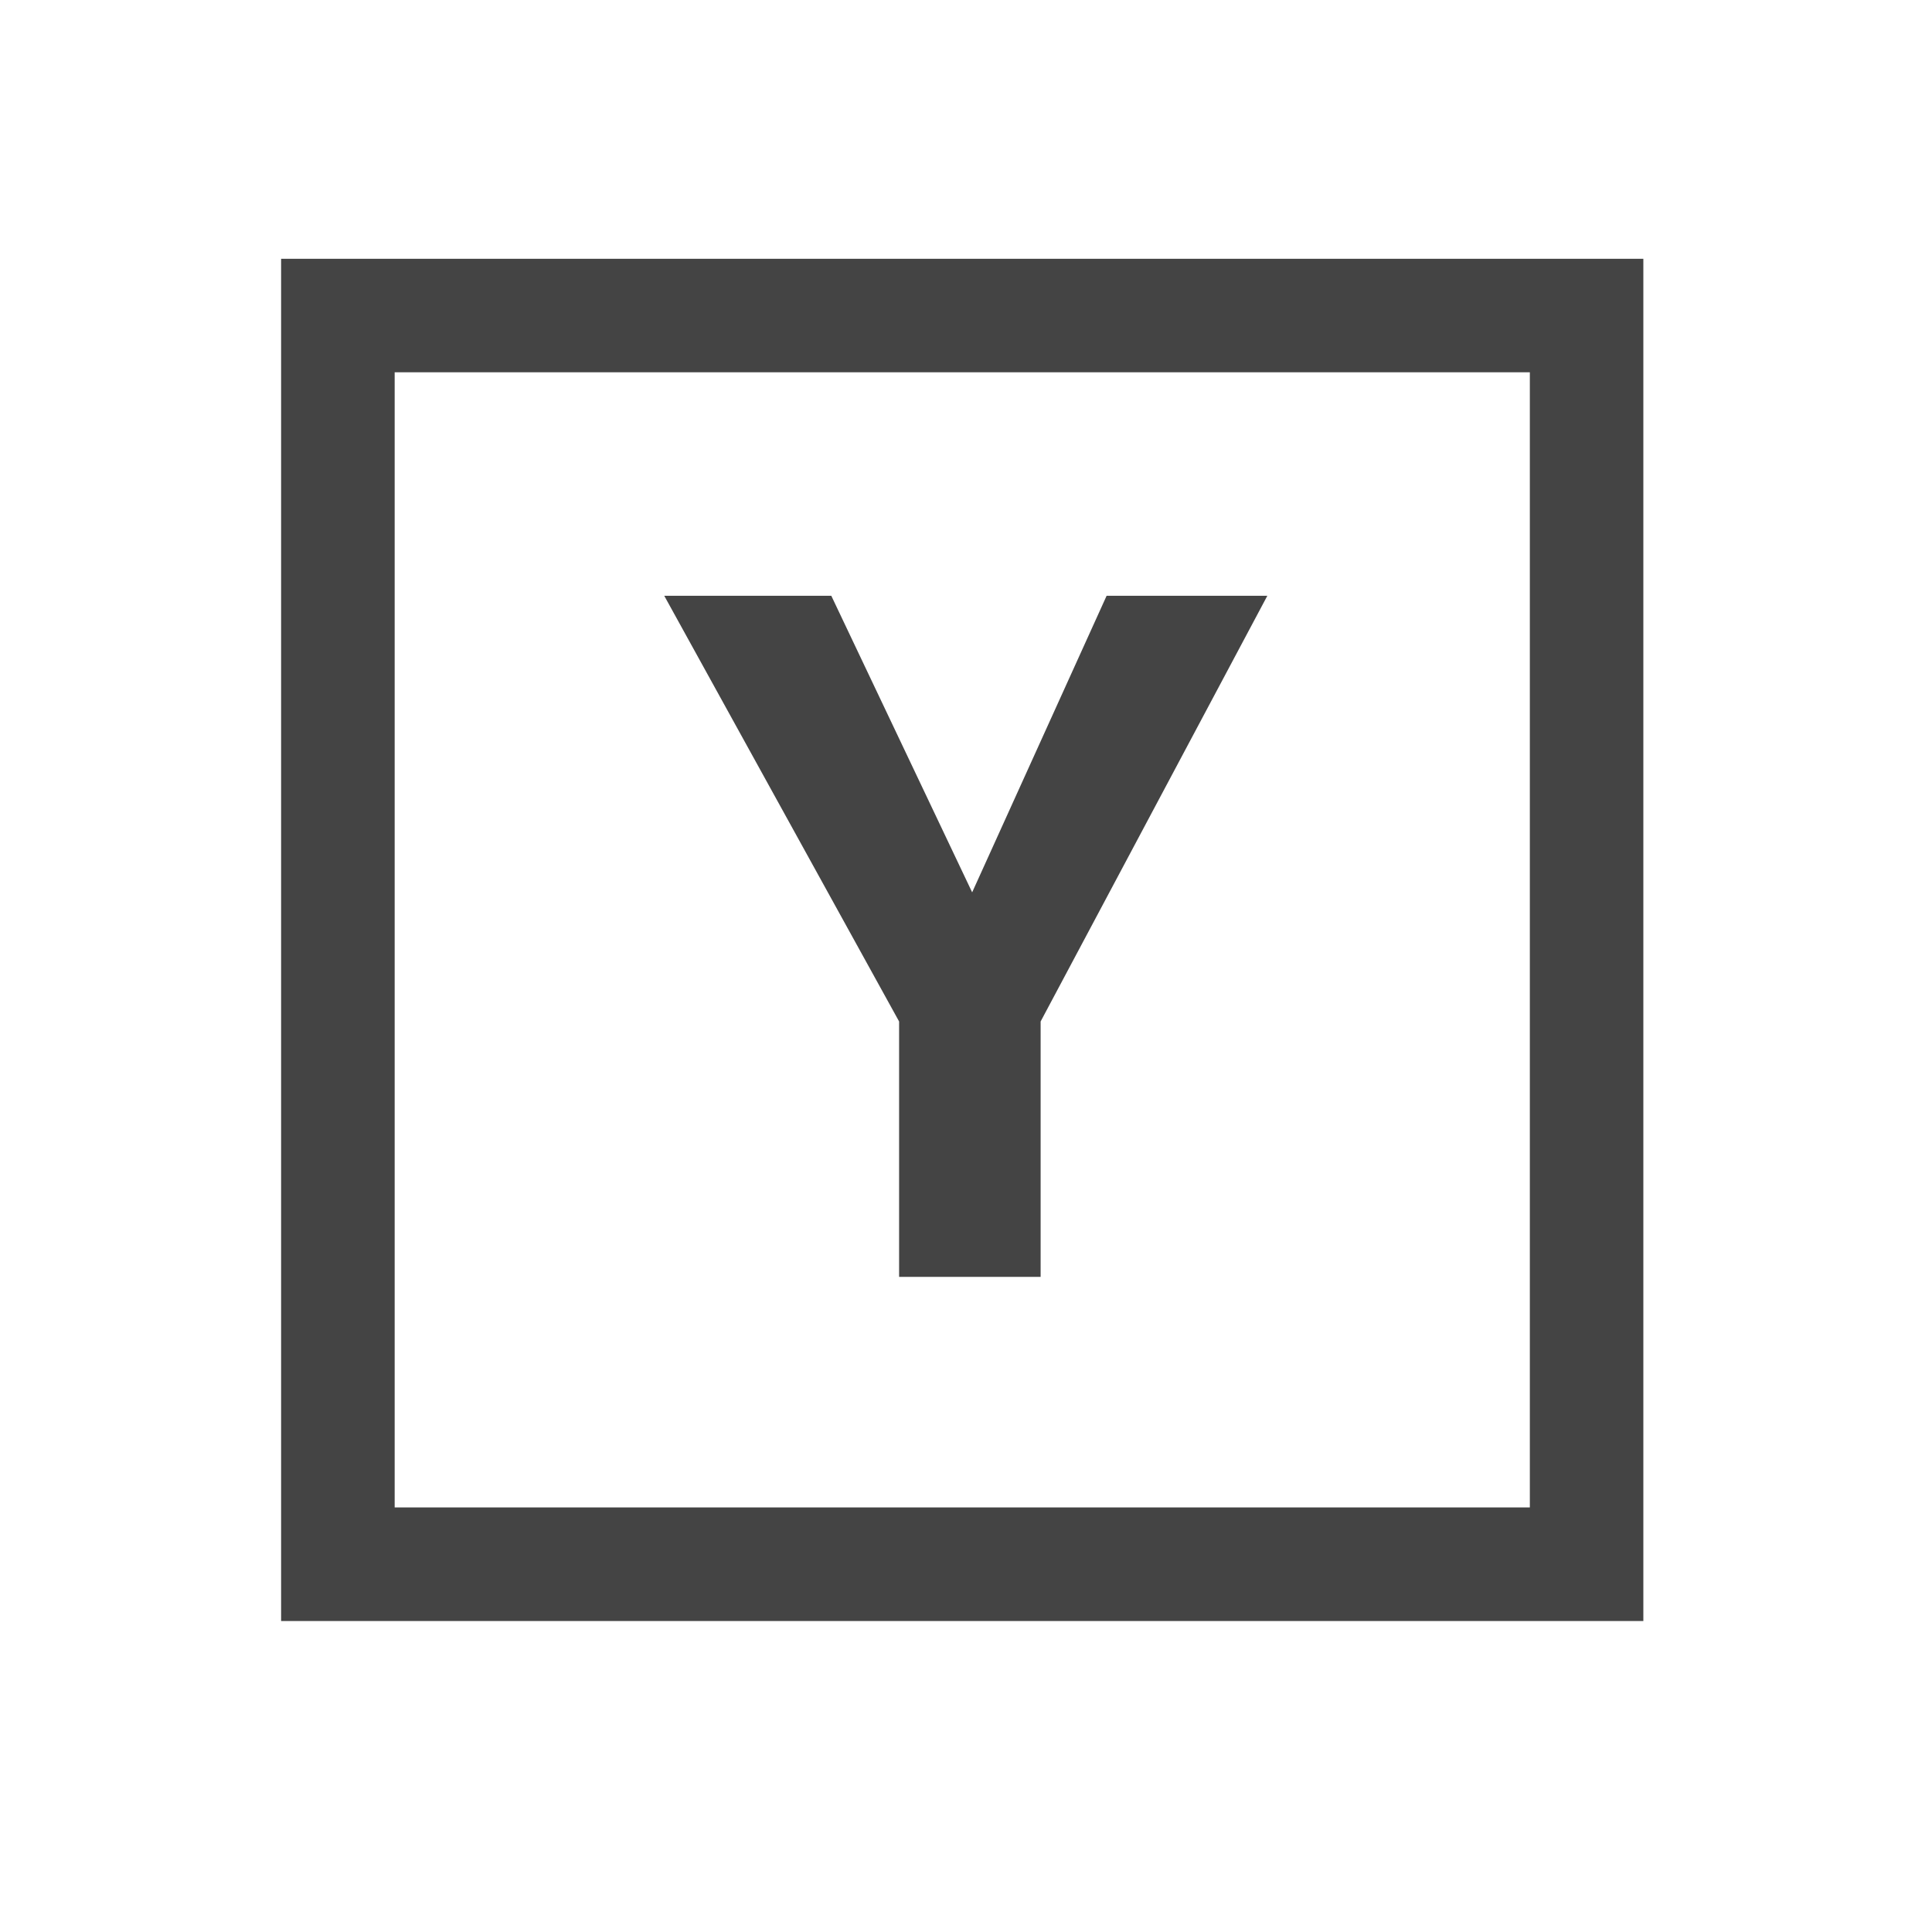
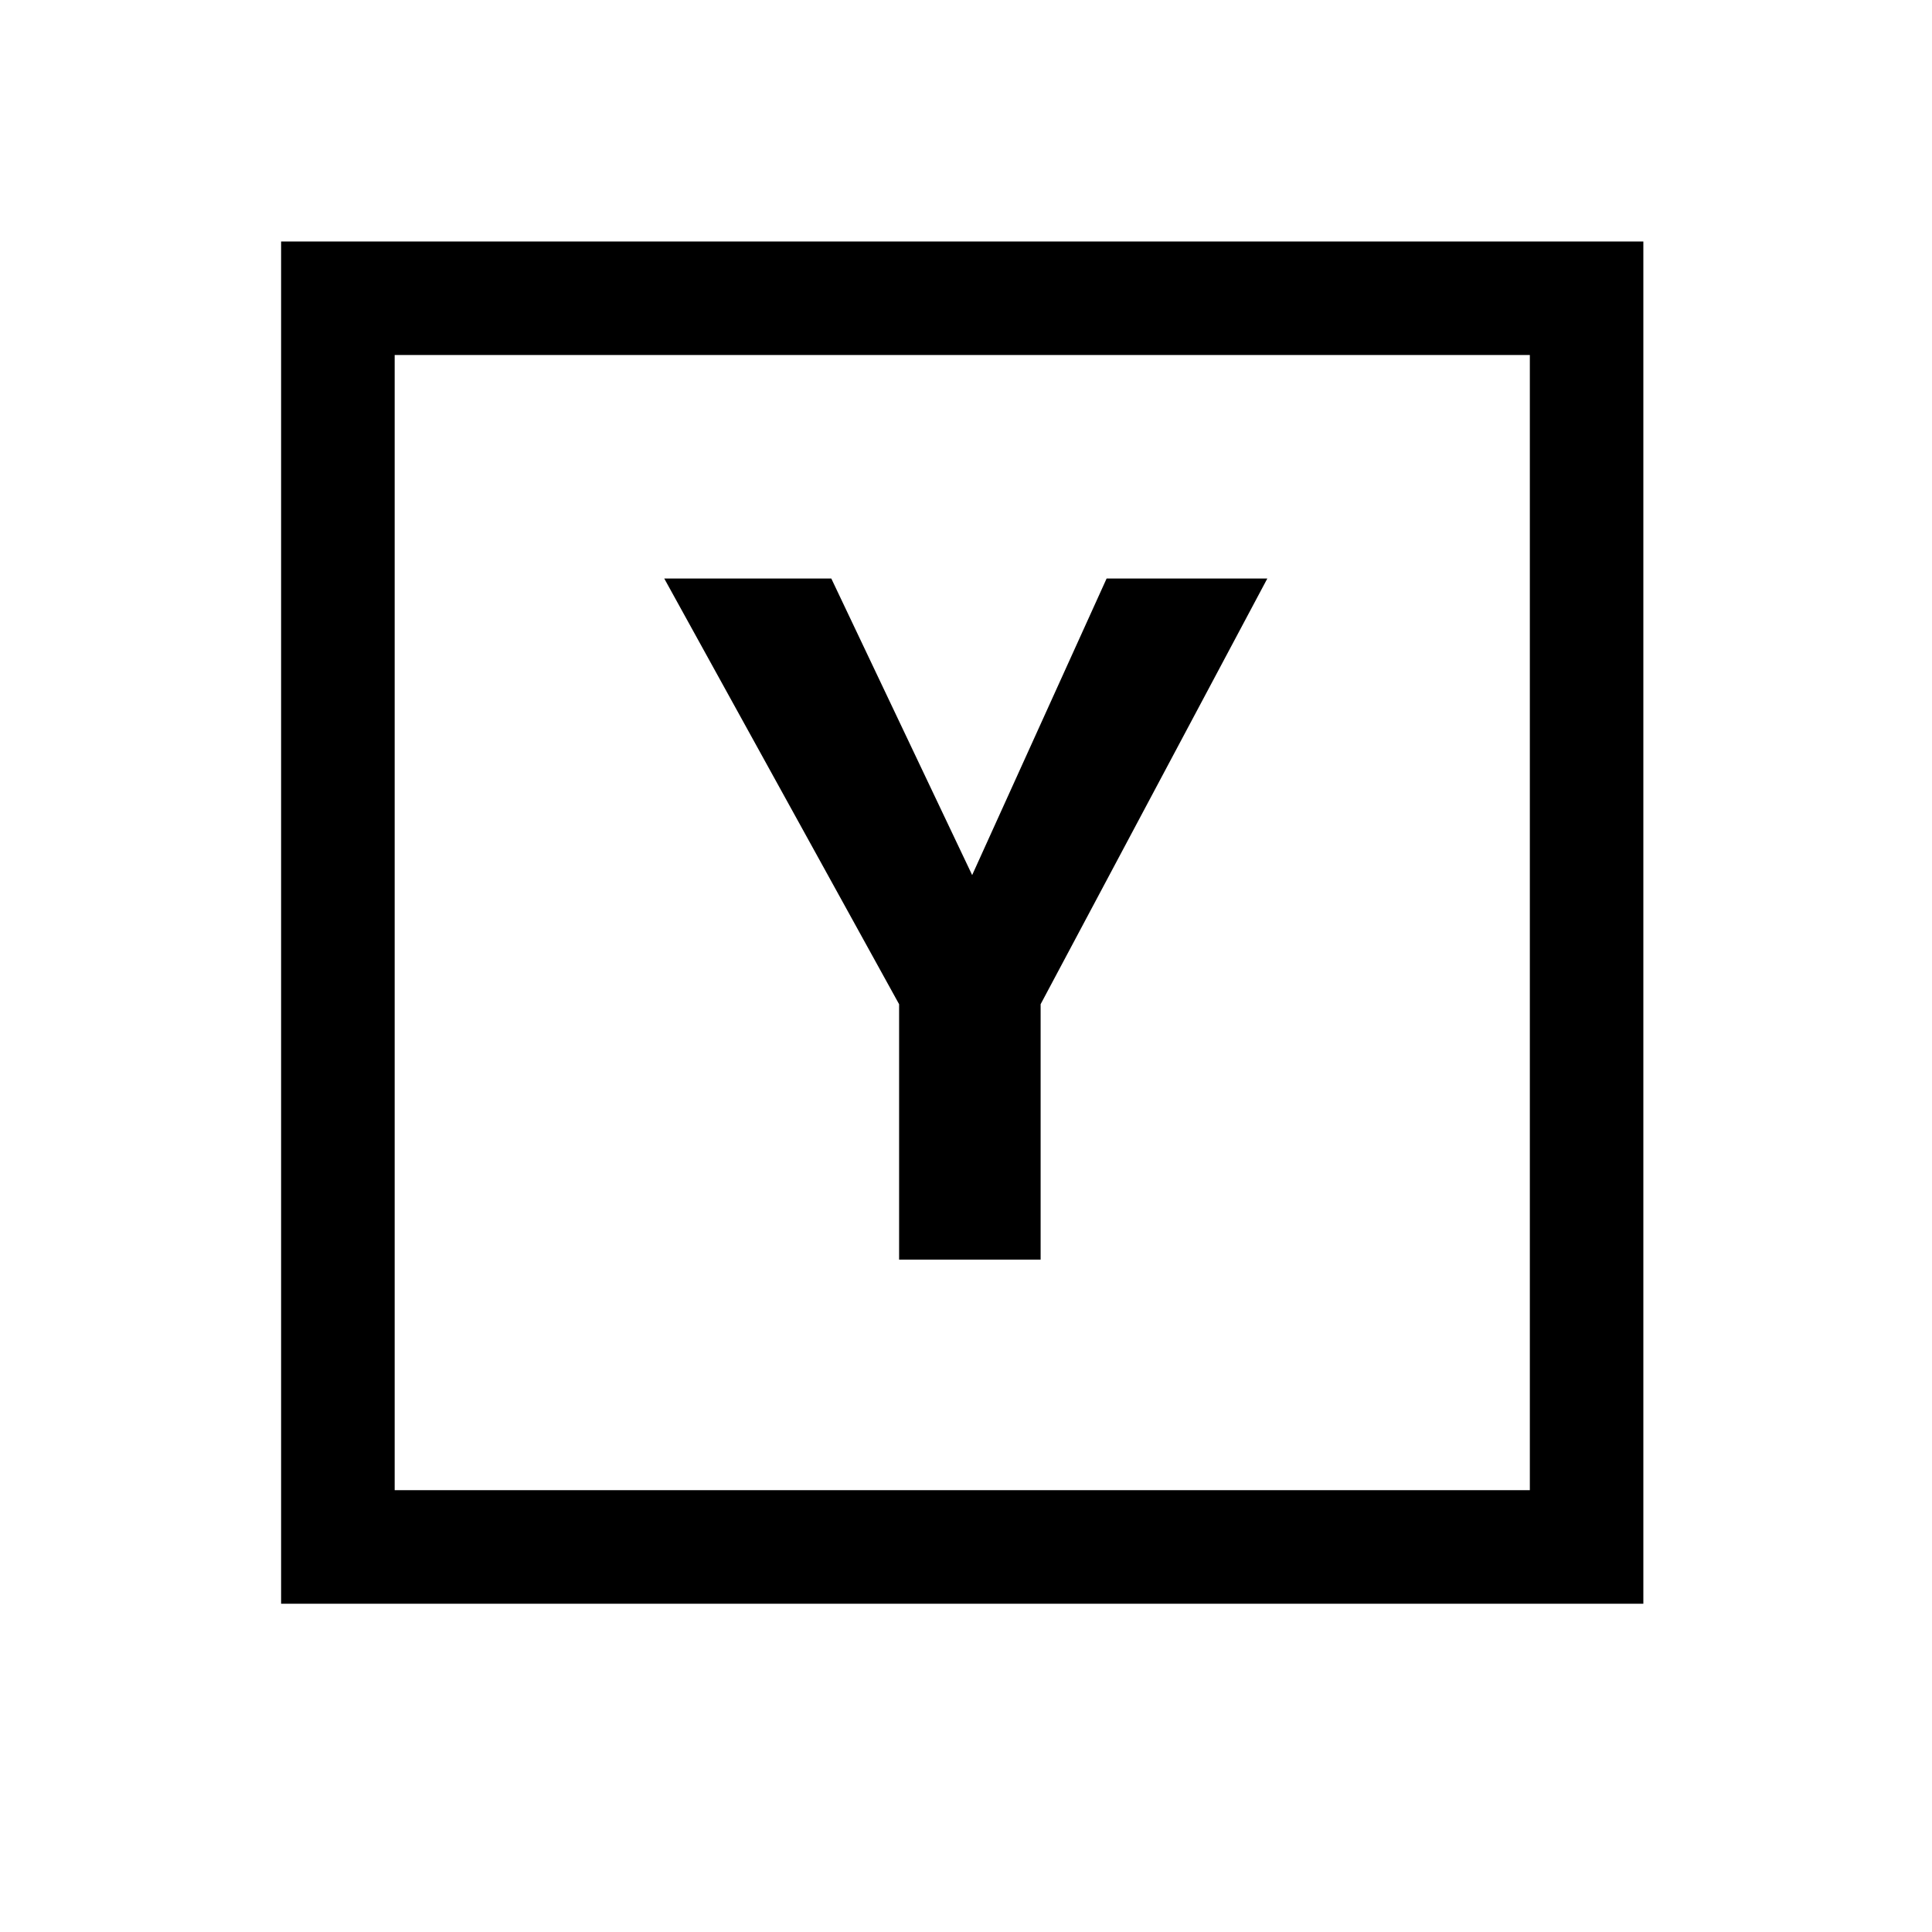
<svg xmlns="http://www.w3.org/2000/svg" version="1.1" width="32" height="32" viewBox="0 0 32 32">
-   <path fill="#444444" d="M25.339 6.166v18.802h-18.802v-18.802h18.802zM27.219 4.286h-22.563v22.563h22.563v-22.563zM18.329 9.868h2.662l-3.755 7.051v4.23h-2.344v-4.23l-3.89-7.051h2.767l2.333 4.912 2.227-4.912z" />
+   <path d="M25.339 5.88v18.802h-18.802v-18.802h18.802zM27.219 4h-22.563v22.563h22.563v-22.563z" />
+   <path d="M18.329 9.582h2.662l-3.755 7.051v4.23h-2.344v-4.23l-3.89-7.051h2.767l2.333 4.912 2.227-4.912z" />
</svg>
